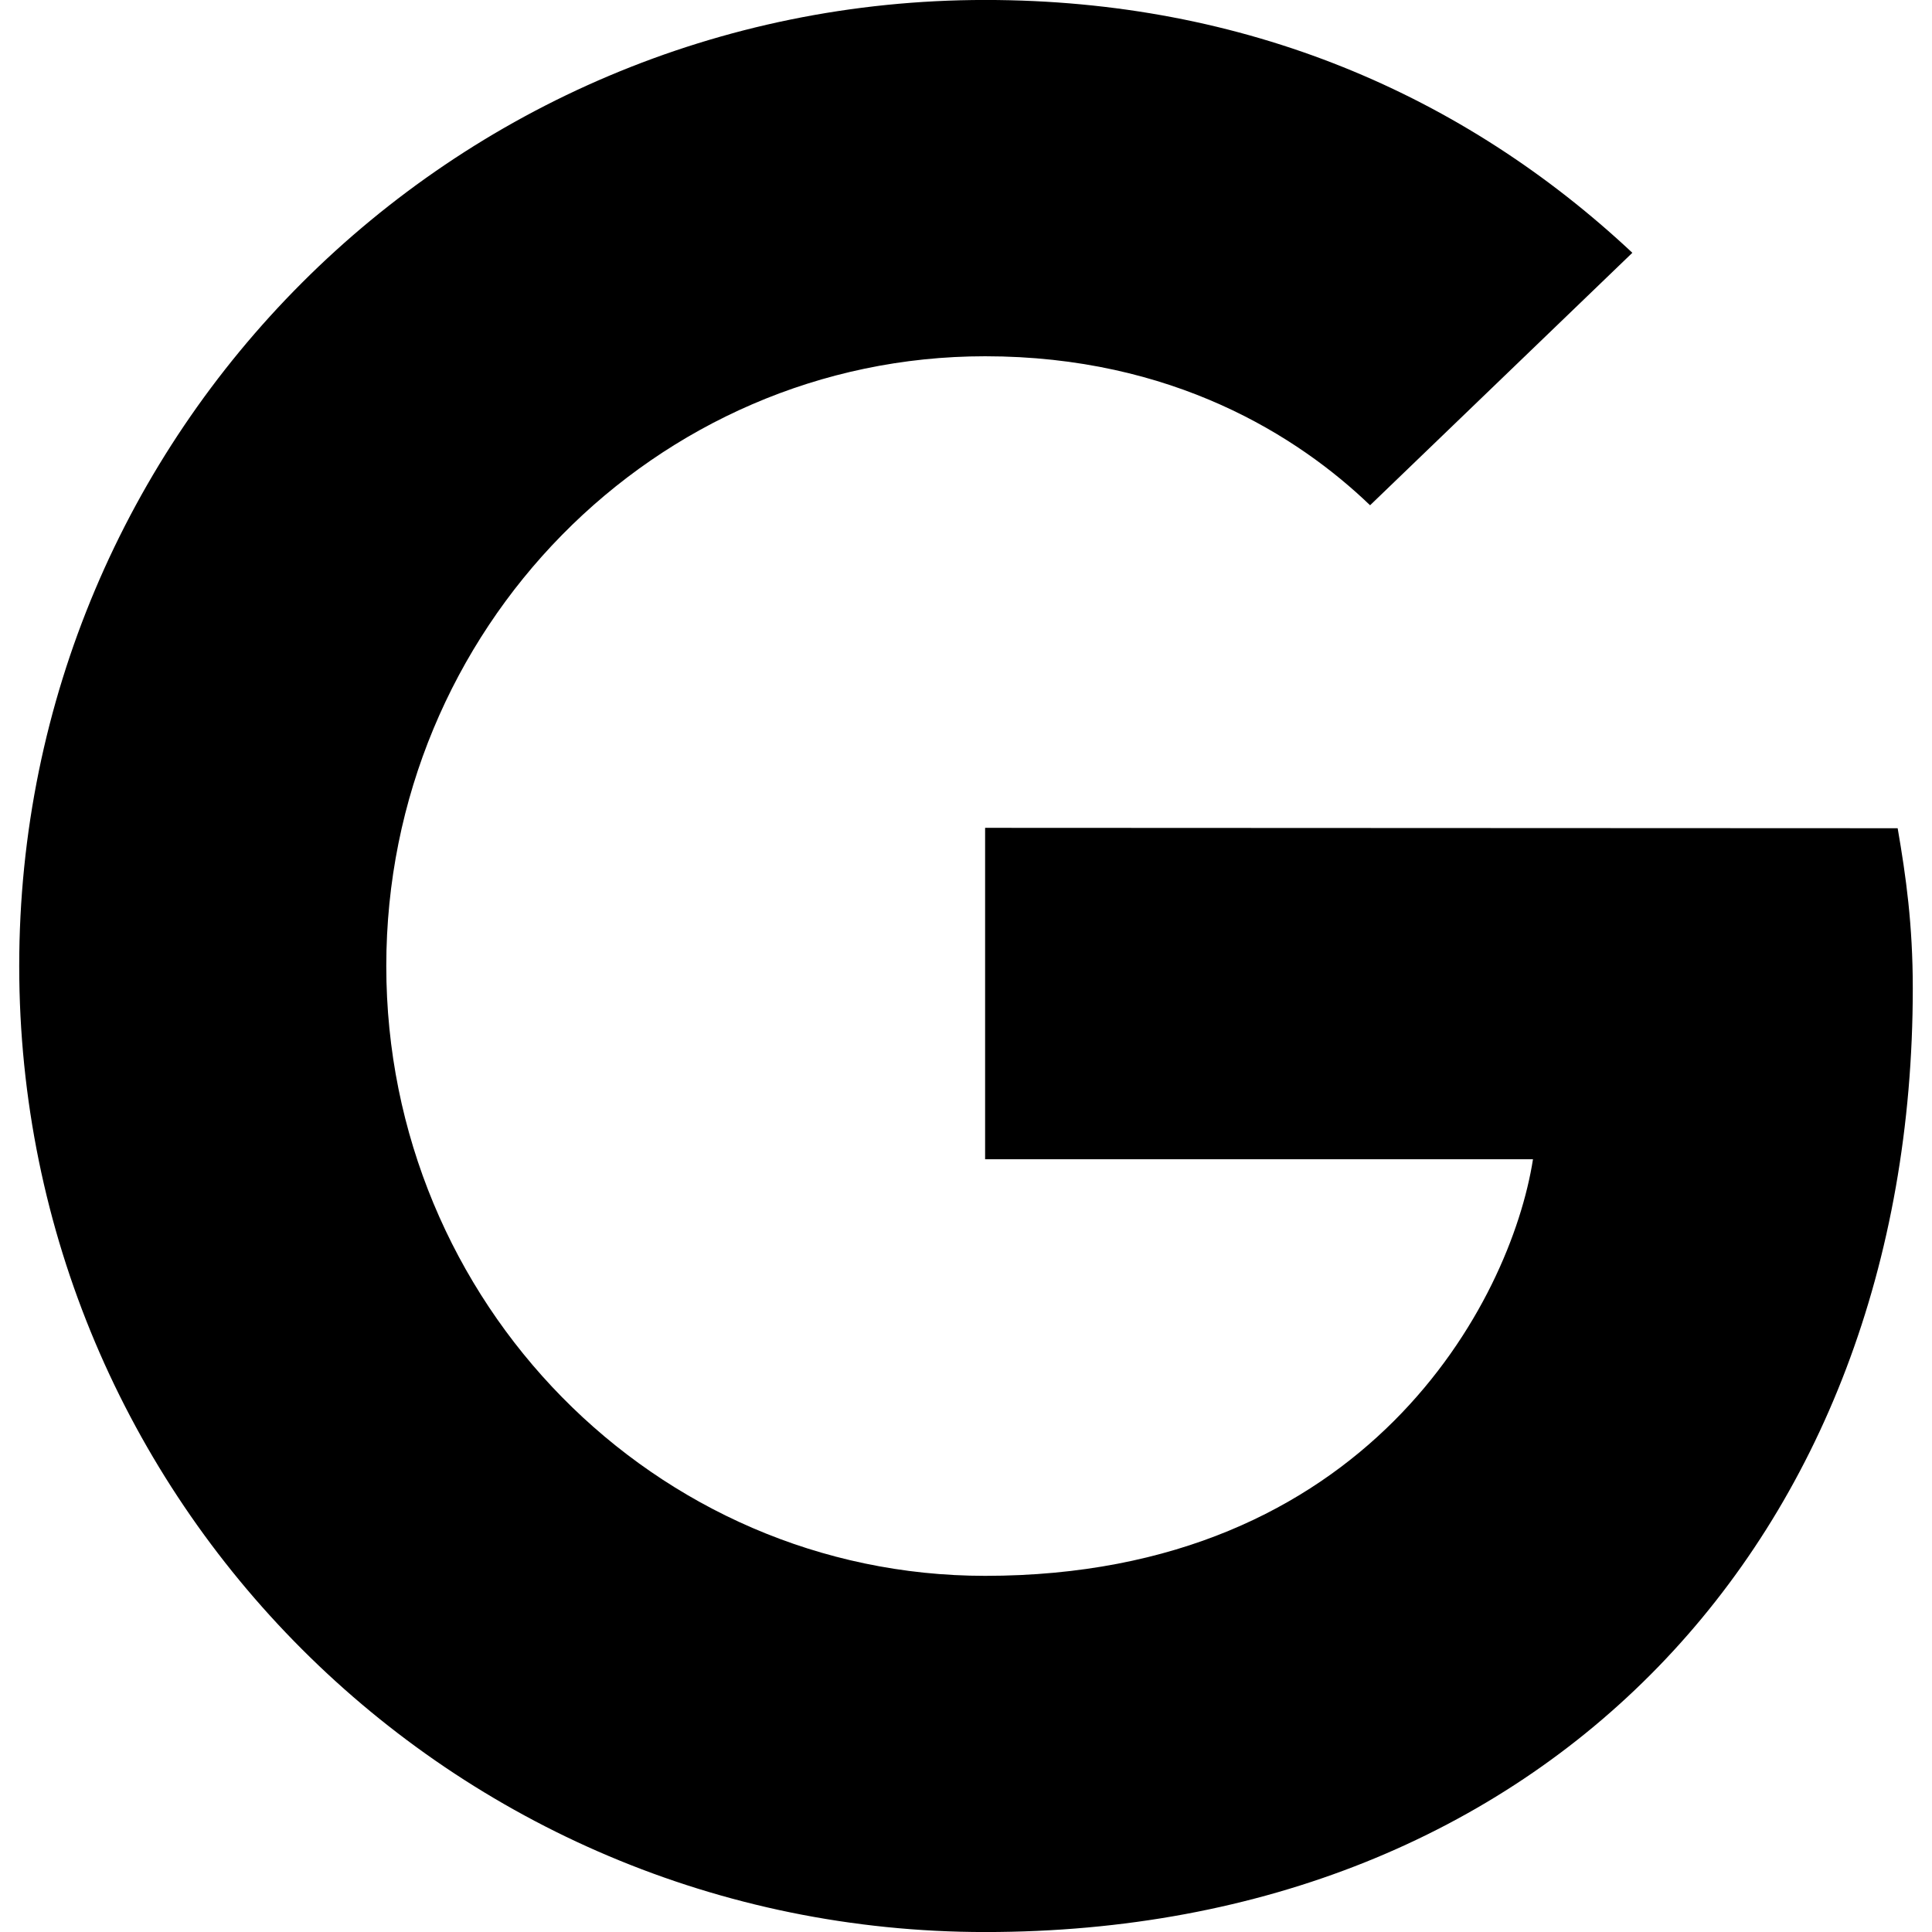
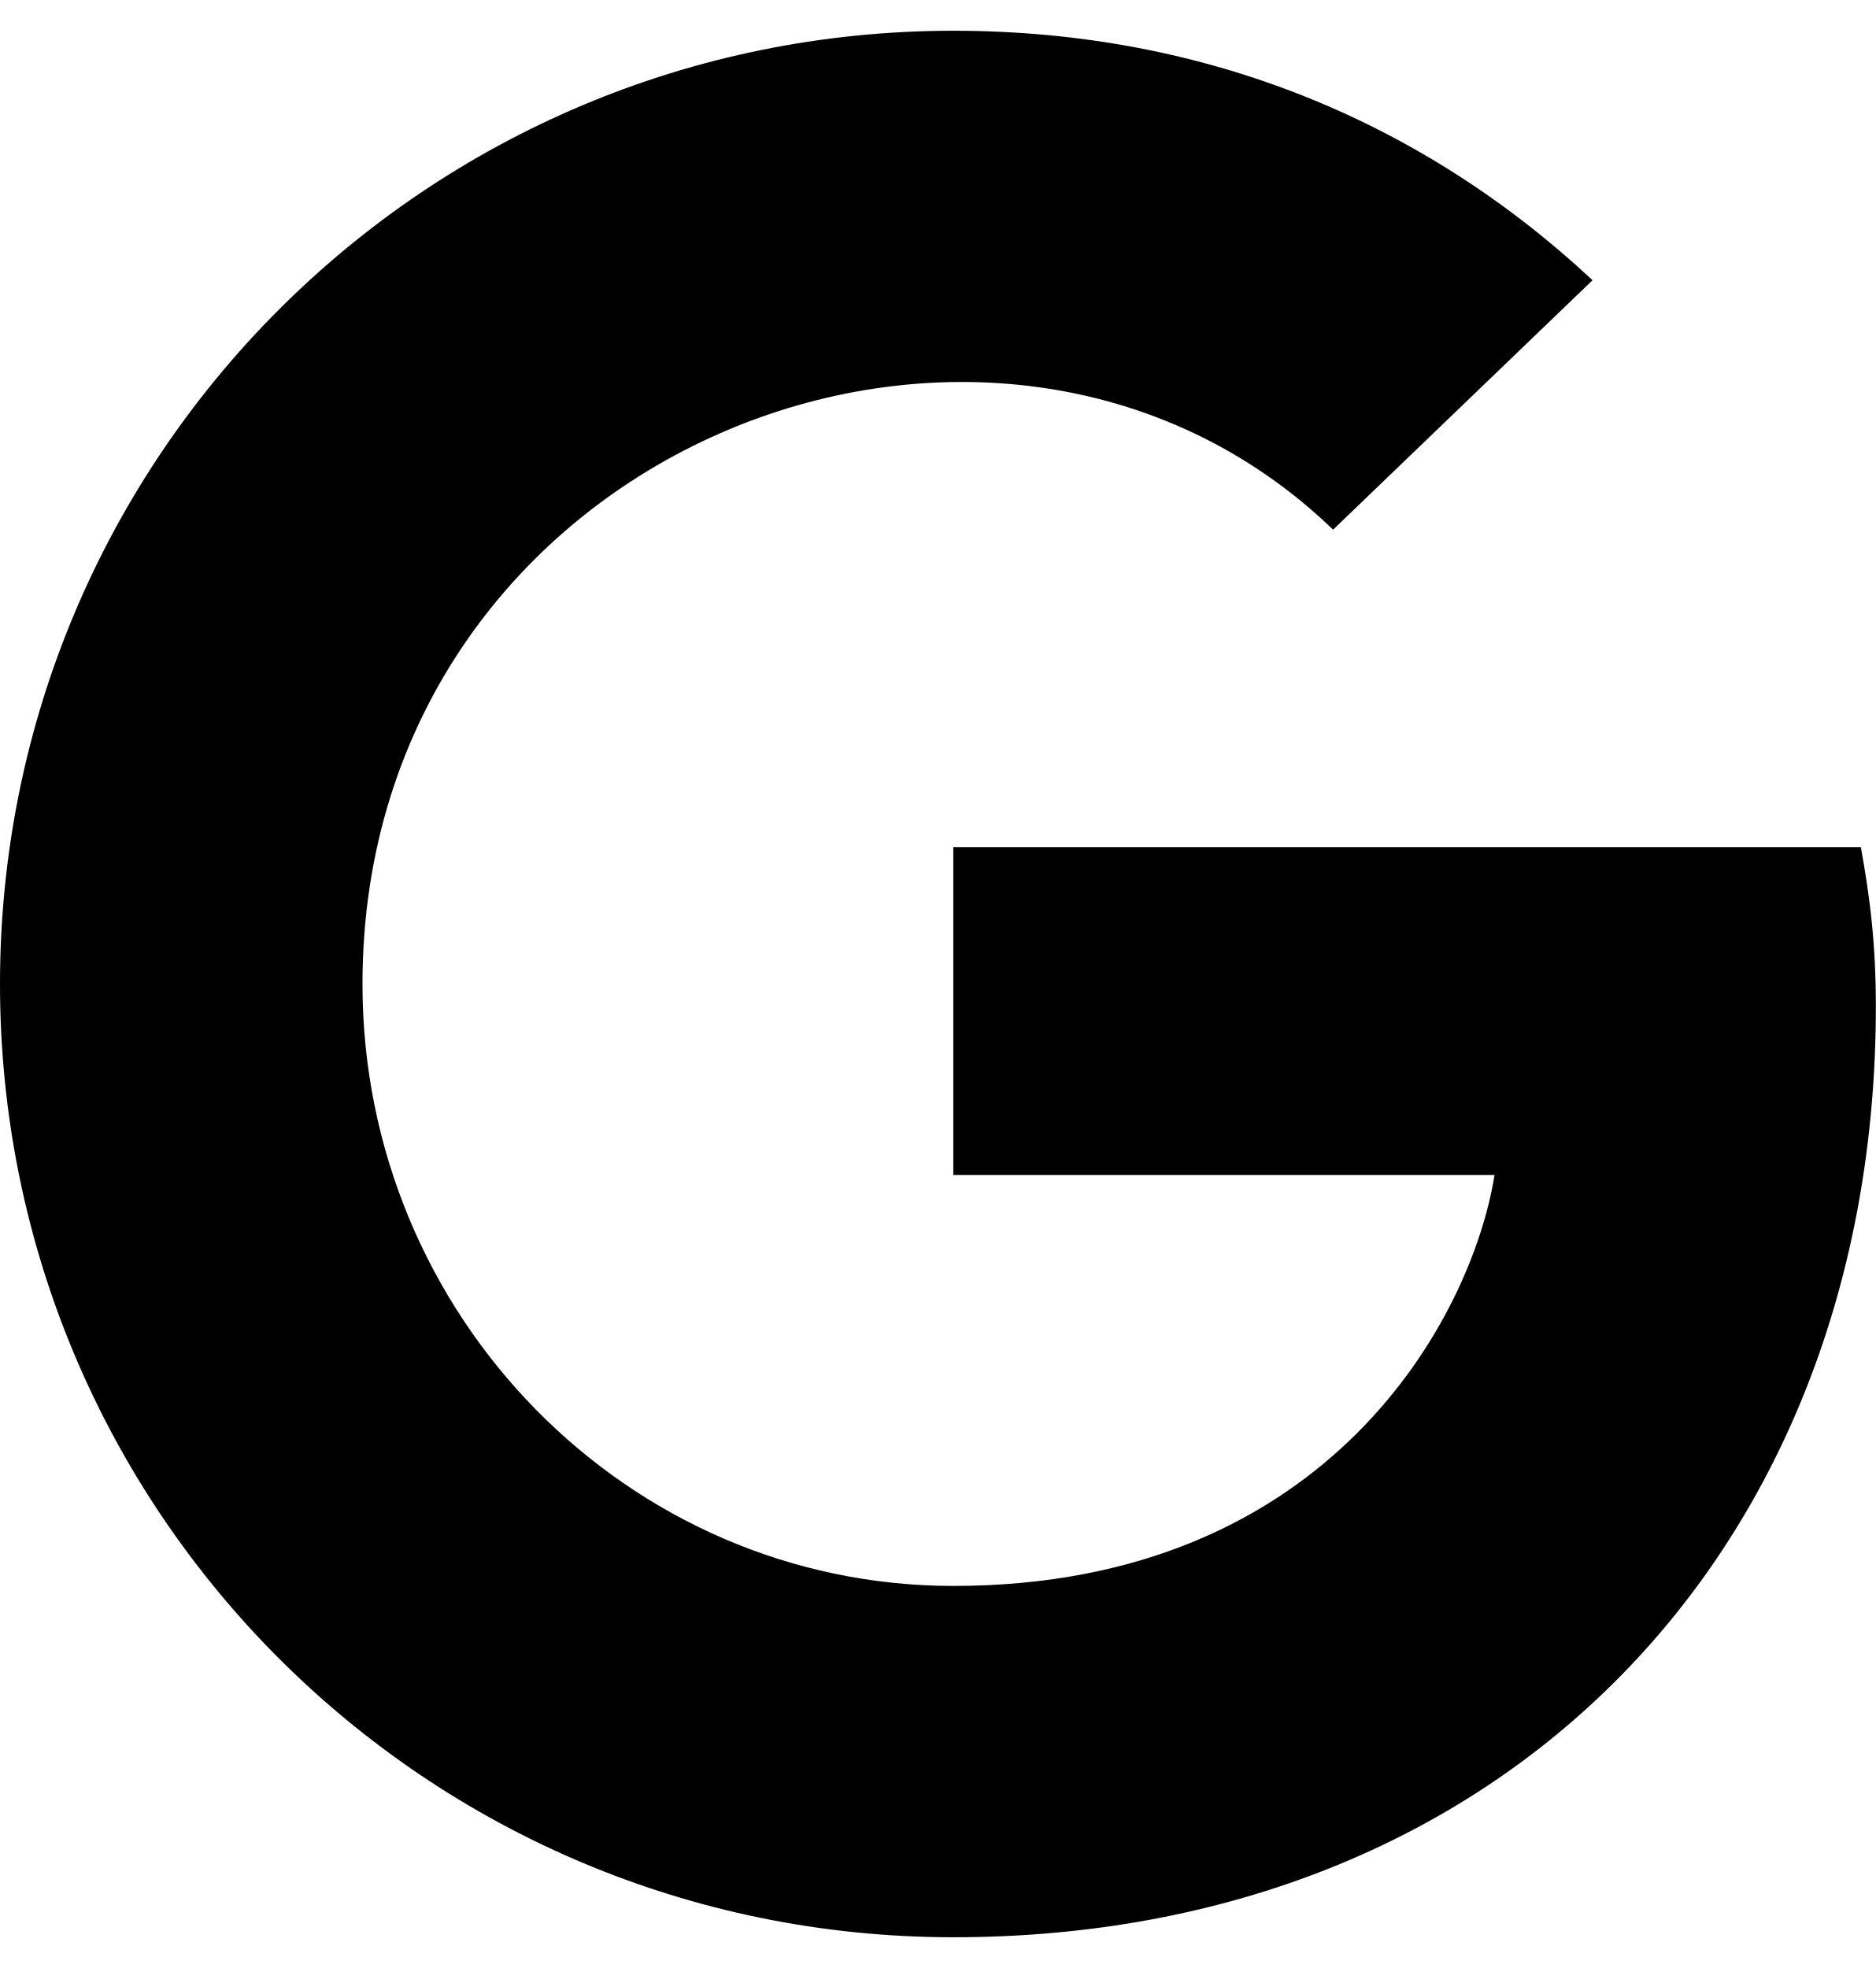
- <svg xmlns="http://www.w3.org/2000/svg" shape-rendering="geometricPrecision" text-rendering="geometricPrecision" image-rendering="optimizeQuality" fill-rule="evenodd" clip-rule="evenodd" viewBox="0 0 640 640">
-   <path d="M326.331 274.255v109.761h181.49c-7.37 47.115-54.886 138.002-181.49 138.002-109.242 0-198.369-90.485-198.369-202.006 0-111.509 89.127-201.995 198.369-201.995 62.127 0 103.761 26.516 127.525 49.359l86.883-83.635C484.99 31.512 412.741-.012 326.378-.012 149.494-.012 6.366 143.116 6.366 320c0 176.884 143.128 320.012 320.012 320.012 184.644 0 307.256-129.876 307.256-312.653 0-21-2.244-36.993-5.008-52.997l-302.248-.13-.047.024z" />
+ <svg xmlns="http://www.w3.org/2000/svg" viewBox="0 0 488 512">
+   <path d="M488 261.8C488 403.3 391.1 504 248 504 110.8 504 0 393.2 0 256S110.8 8 248 8c66.8 0 123 24.5 166.3 64.9l-67.5 64.9C258.5 52.6 94.3 116.6 94.3 256c0 86.5 69.1 156.6 153.7 156.6 98.2 0 135-70.4 140.8-106.9H248v-85.3h236.1c2.3 12.7 3.9 24.9 3.9 41.4z" />
</svg>
